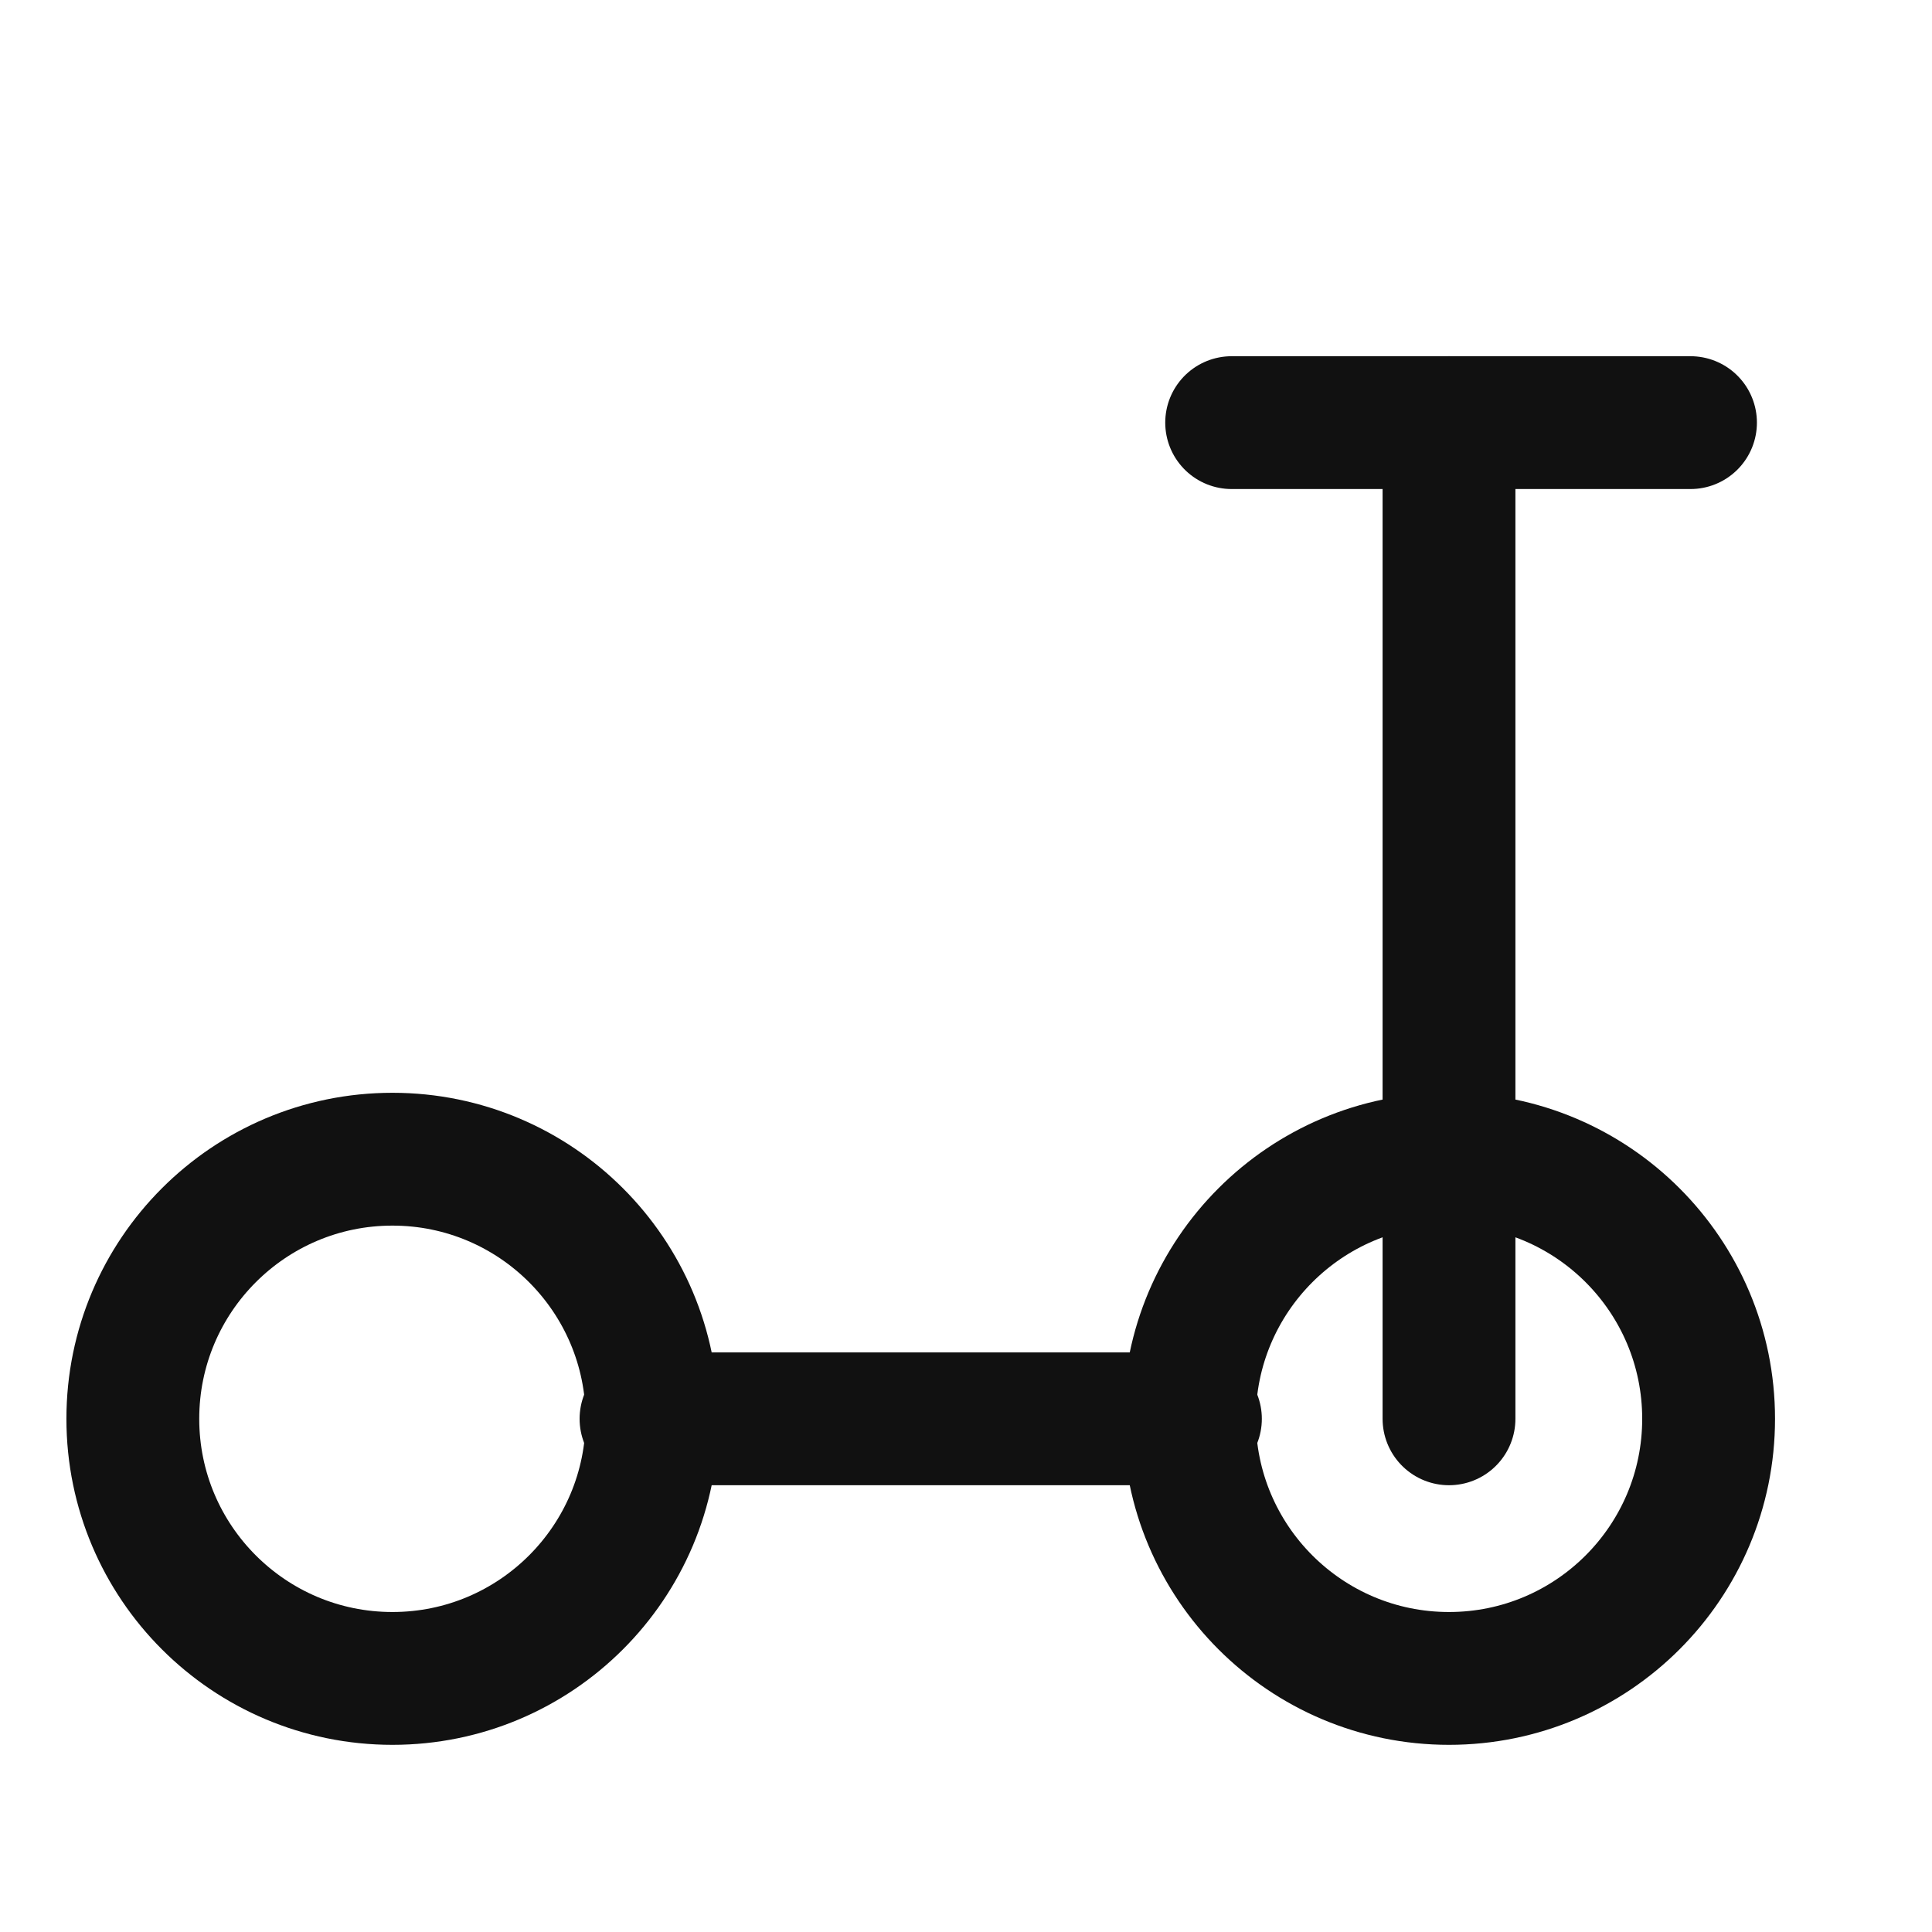
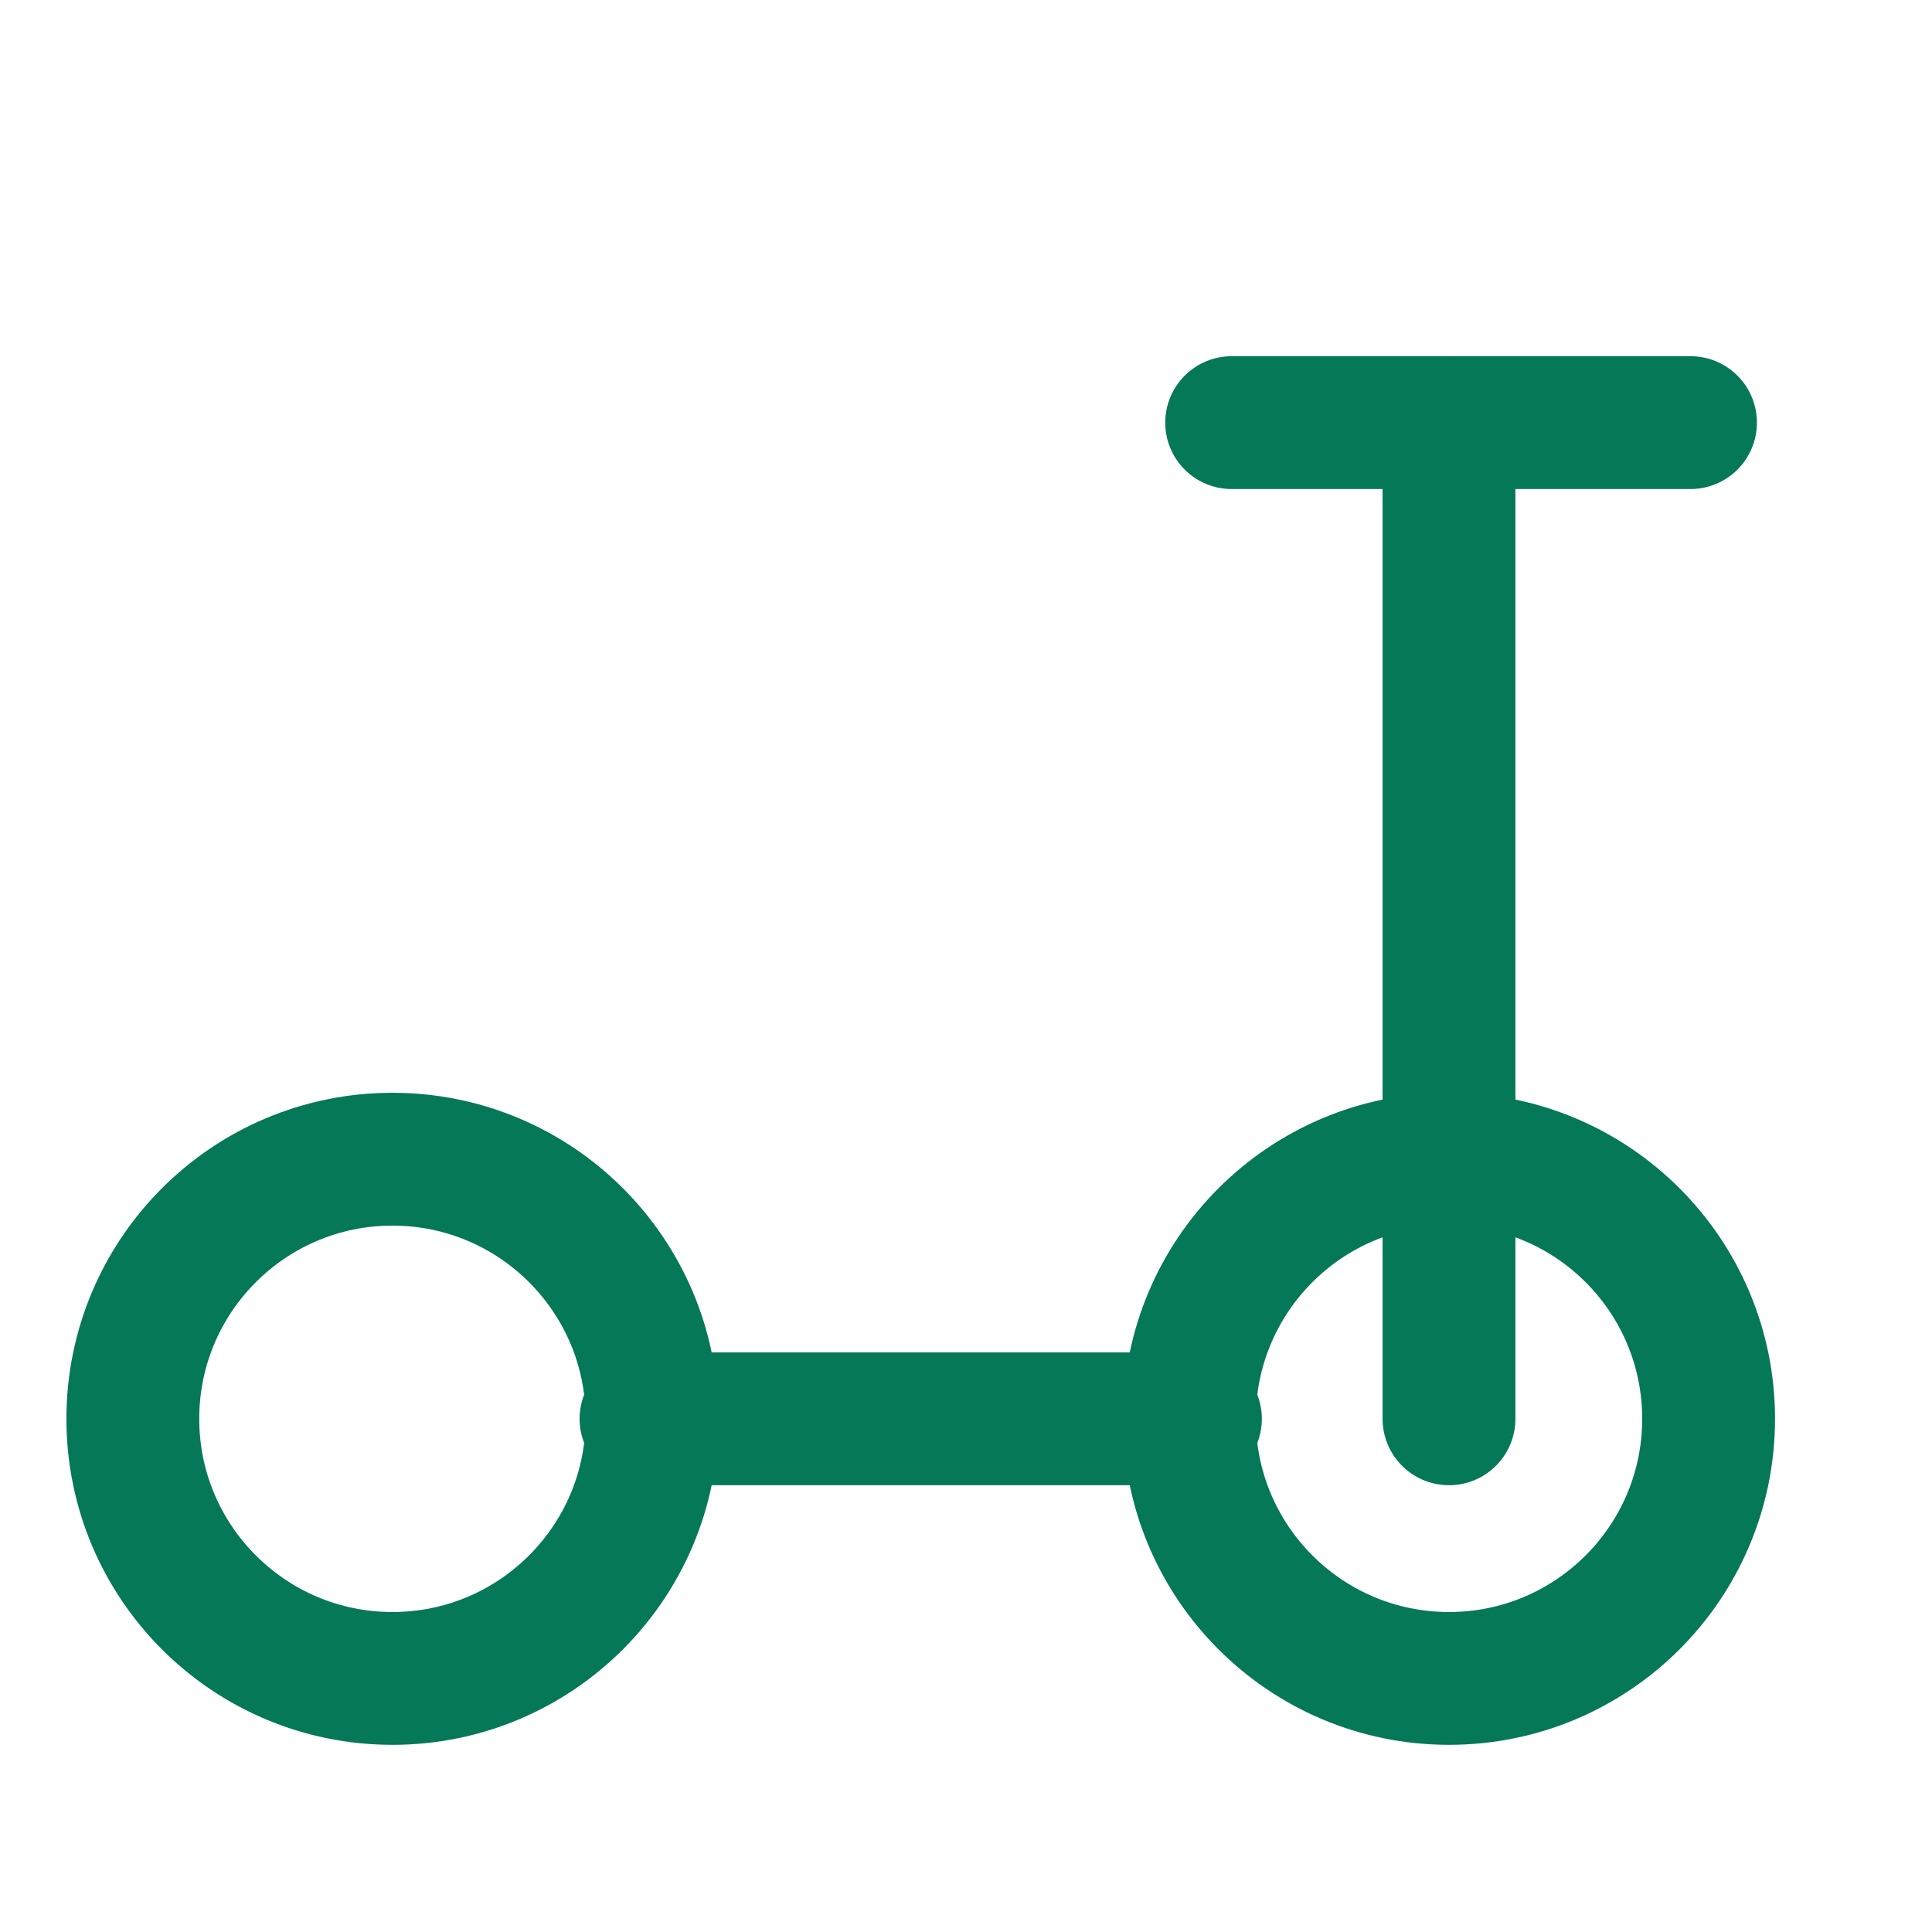
- <svg xmlns="http://www.w3.org/2000/svg" viewBox="0 0 32 32" fill="none" stroke="#111111" stroke-width="2.2" stroke-linecap="round" stroke-linejoin="round">
+ <svg xmlns="http://www.w3.org/2000/svg" viewBox="0 0 32 32" fill="none" stroke="#047857" stroke-width="2.2" stroke-linecap="round" stroke-linejoin="round">
  <circle cx="6.5" cy="23.5" r="4.3" />
  <circle cx="24" cy="23.5" r="4.3" />
  <path d="M10.7 23.5 H19.8" />
  <path d="M24 23.5 V7" />
  <path d="M20.4 7 H28" />
</svg>
